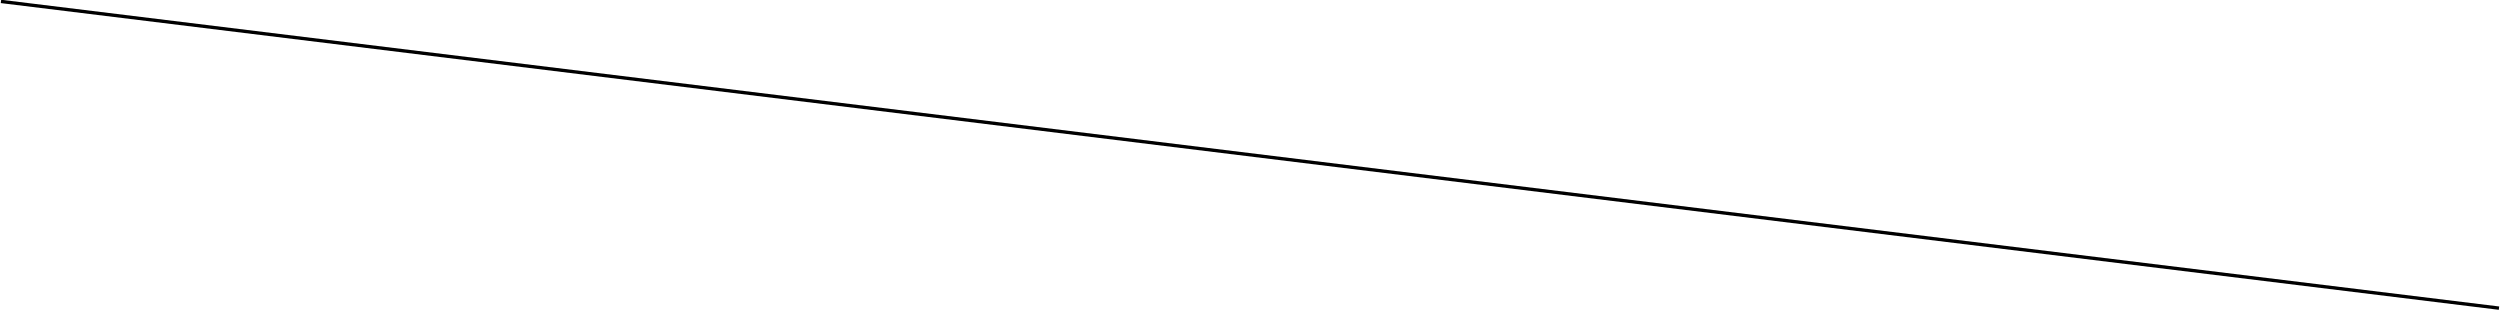
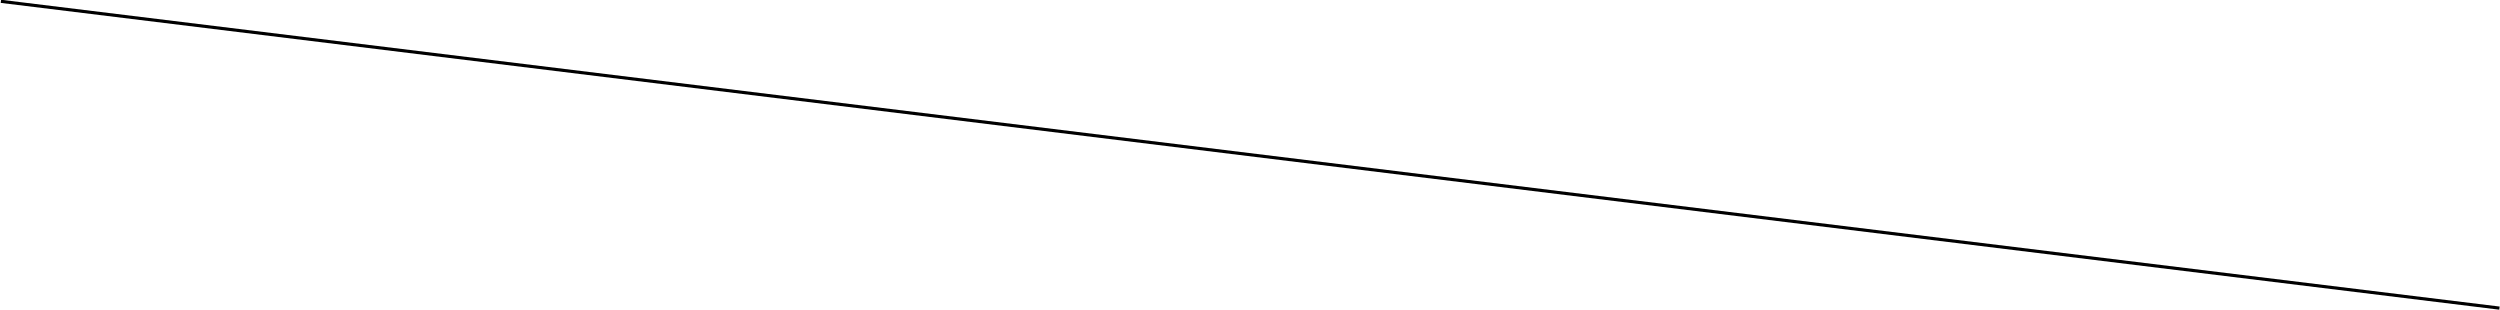
- <svg xmlns="http://www.w3.org/2000/svg" width="2980px" height="370px" viewBox="0 0 2980 370" version="1.1">
+ <svg xmlns="http://www.w3.org/2000/svg" width="3178px" height="394px" viewBox="0 0 3178 394" version="1.1">
  <g id="Page-1" stroke="none" stroke-width="1" fill="none" fill-rule="evenodd">
-     <g id="line-background" transform="translate(1.155694, -127.4168)" stroke="#000000" stroke-width="4">
-       <line x1="9.395" y1="64.322" x2="2968.243" y2="559.518" id="Line-2" transform="translate(1488.819, 311.9204) rotate(-2.501031) translate(-1488.819, -311.9204) " />
+     <g id="line-background" transform="translate(1.155695, -136.0245)" stroke="#000000" stroke-width="4">
+       <line x1="10.022" y1="68.61" x2="3166.126" y2="596.82" id="Line-2" transform="translate(1588.074, 332.715) rotate(-2.501031) translate(-1588.074, -332.715) " />
    </g>
  </g>
</svg>
